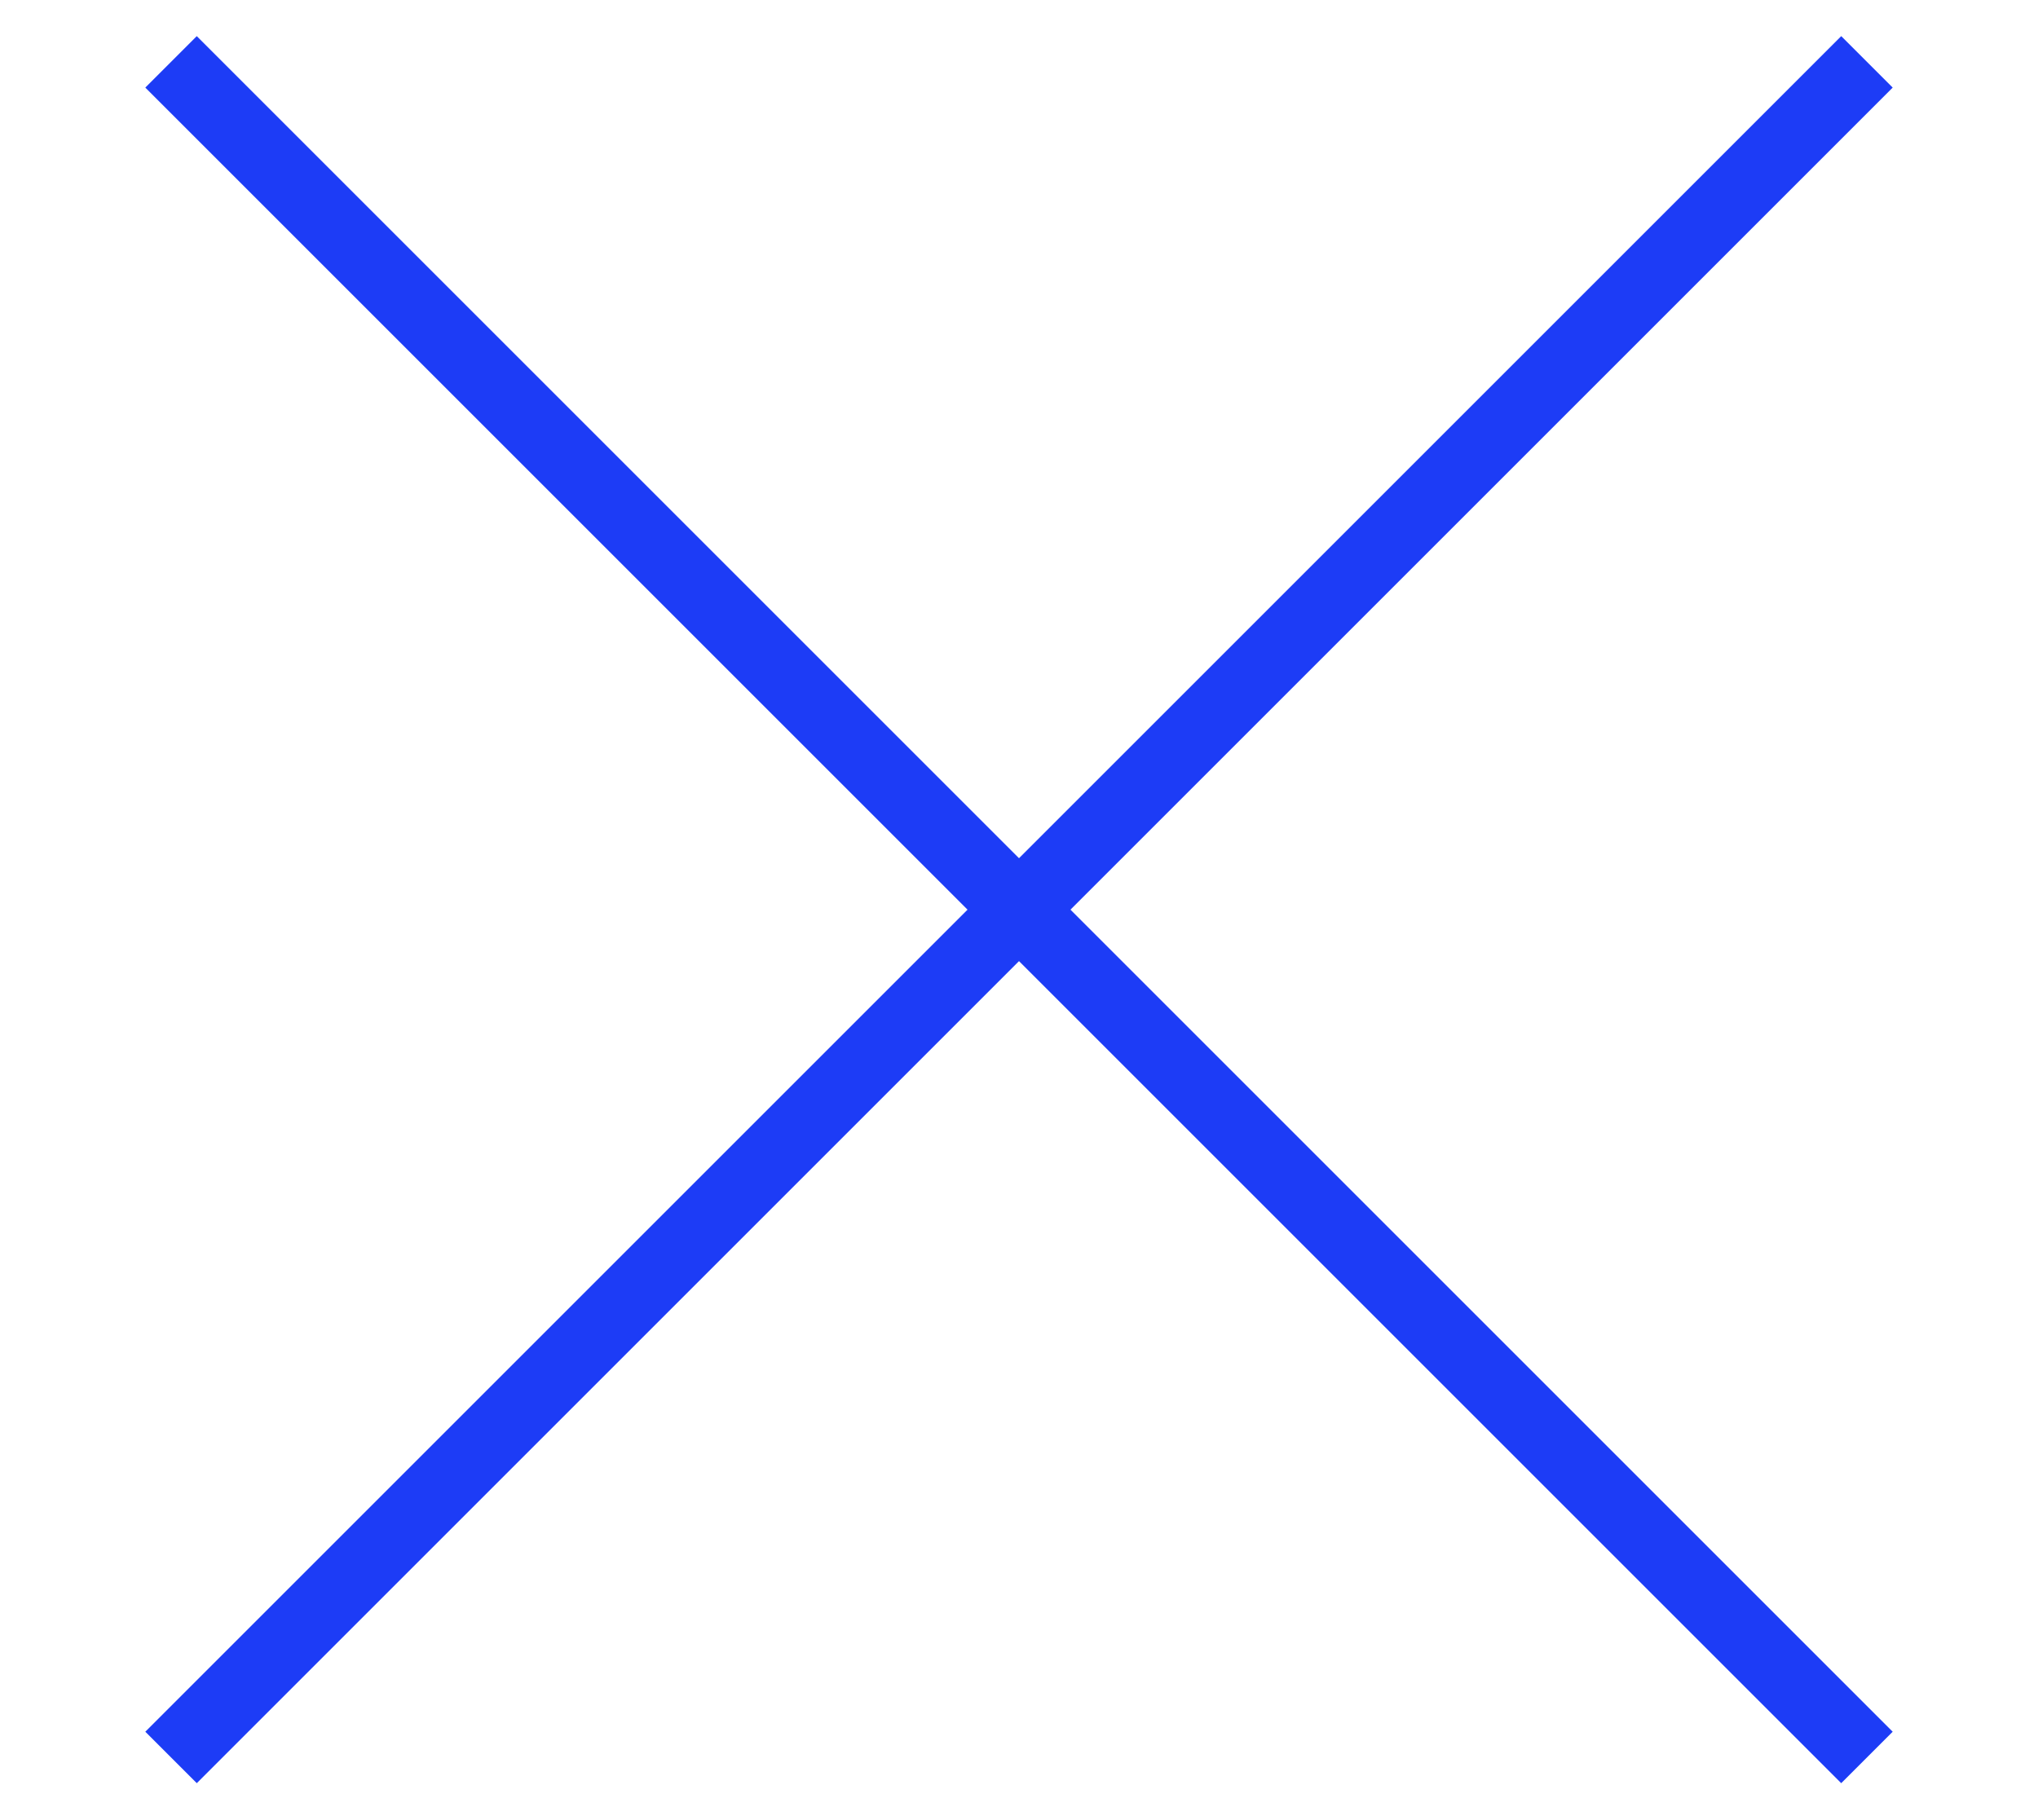
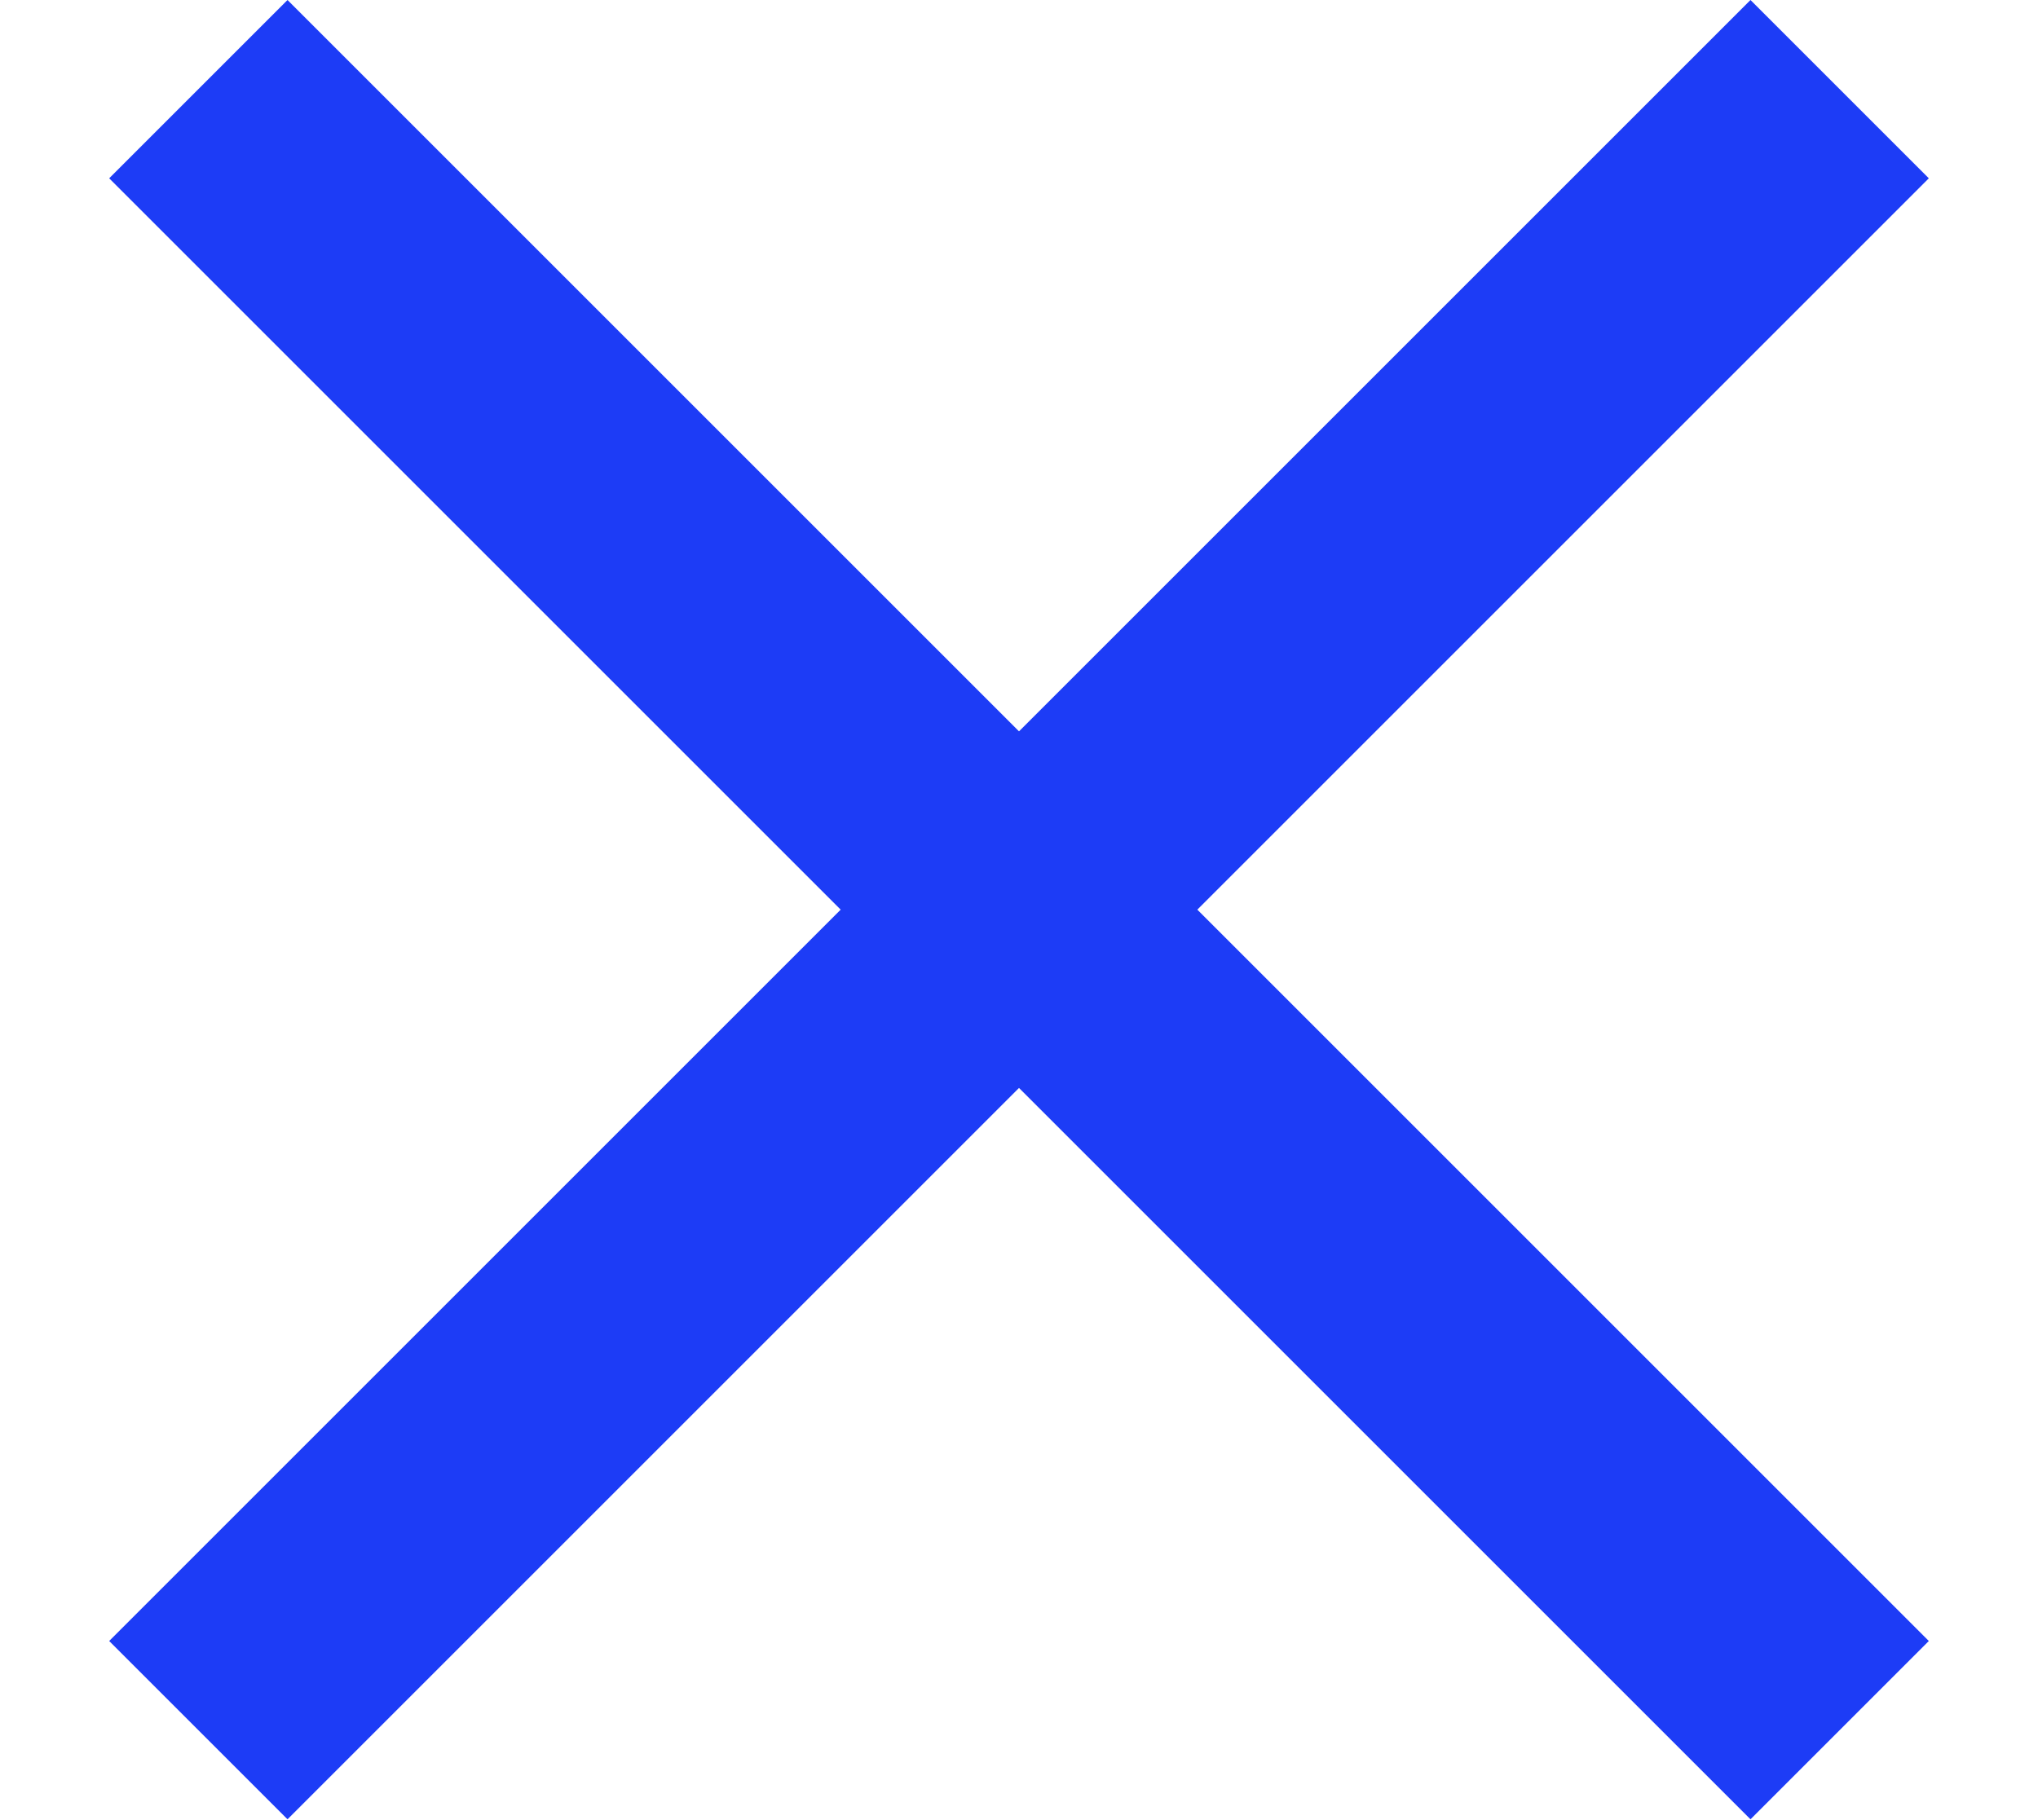
<svg xmlns="http://www.w3.org/2000/svg" version="1.1" id="Layer_1" x="0px" y="0px" viewBox="0 0 56 50" style="enable-background:new 0 0 56 50;" xml:space="preserve">
  <style type="text/css">
- 	.st0{fill:none;stroke:#1D3CF6;stroke-width:2;}
+ 	.st0{fill:#1D3CF6;}
</style>
-   <path class="st0" d="M4.7,1.7l46.6,46.6" />
-   <path id="Shape_1_copy" class="st0" d="M51.3,1.7L4.7,48.3" />
+   <path class="st0" d="M32.9,25L53,45.1L48.1,50L28,29.9L7.9,50L3,45.1L23.1,25L3,4.9L7.9,0L28,20.1L48.1,0L53,4.9L32.9,25z" />
</svg>
